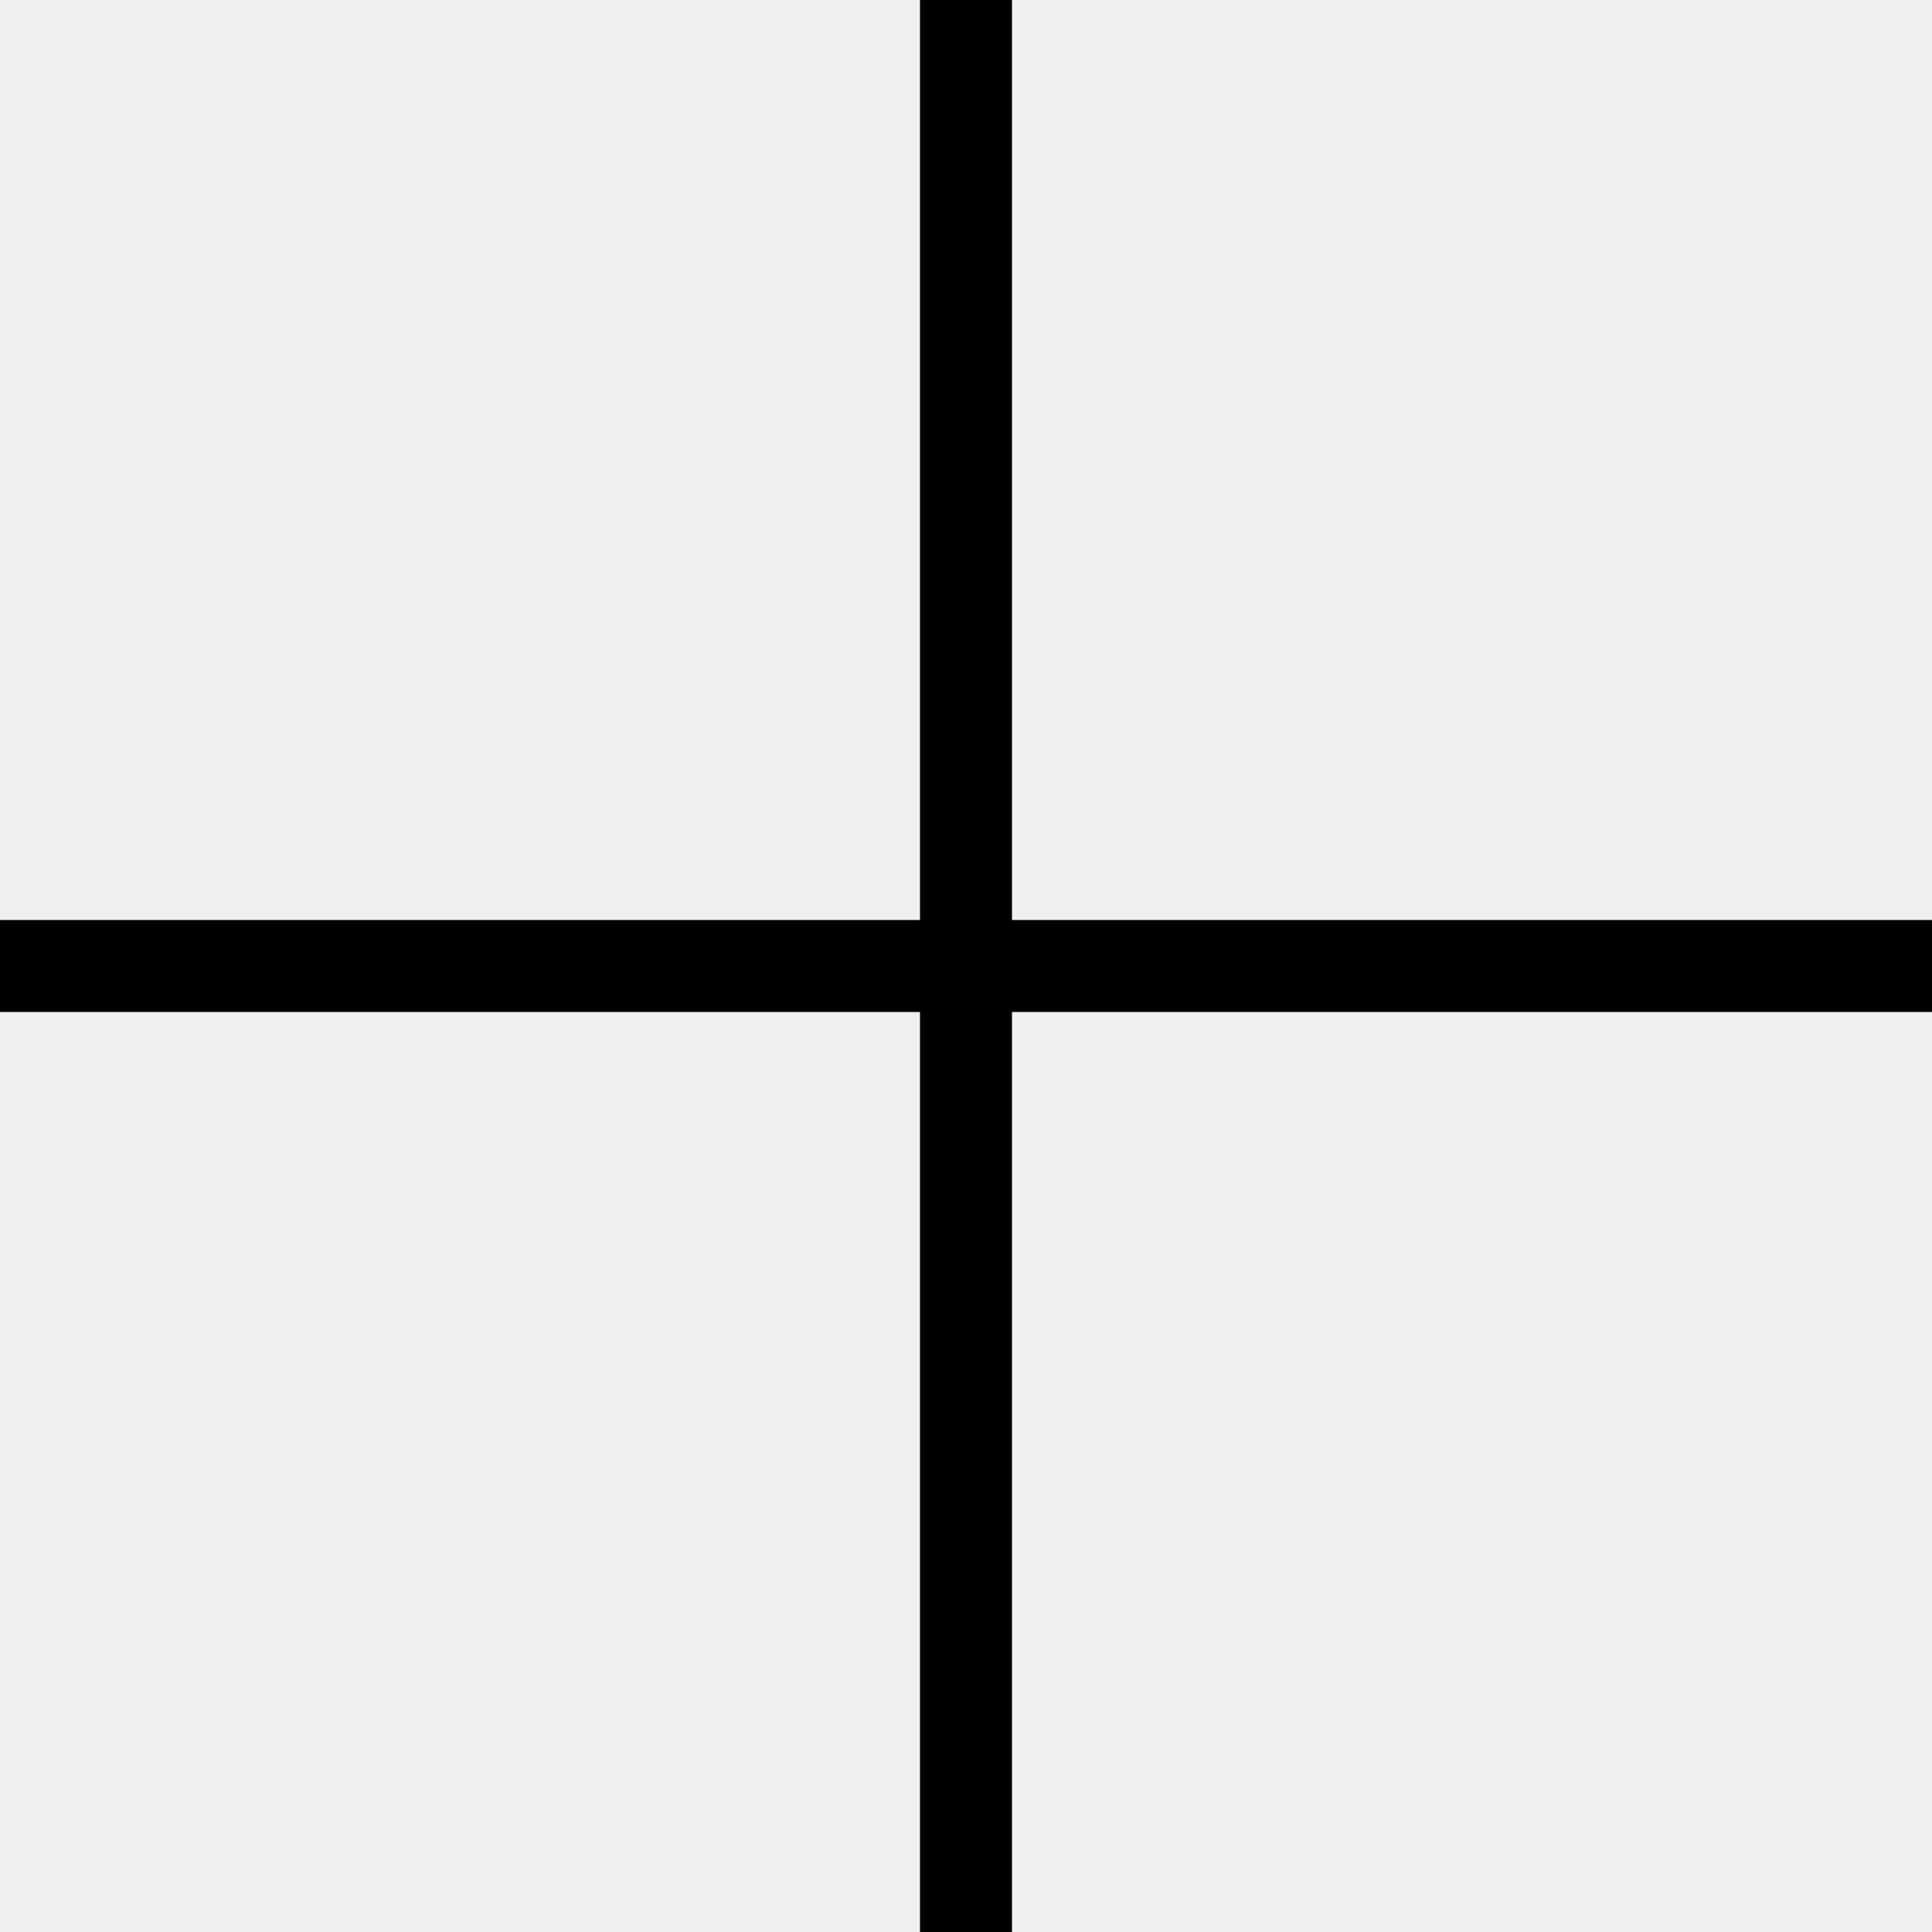
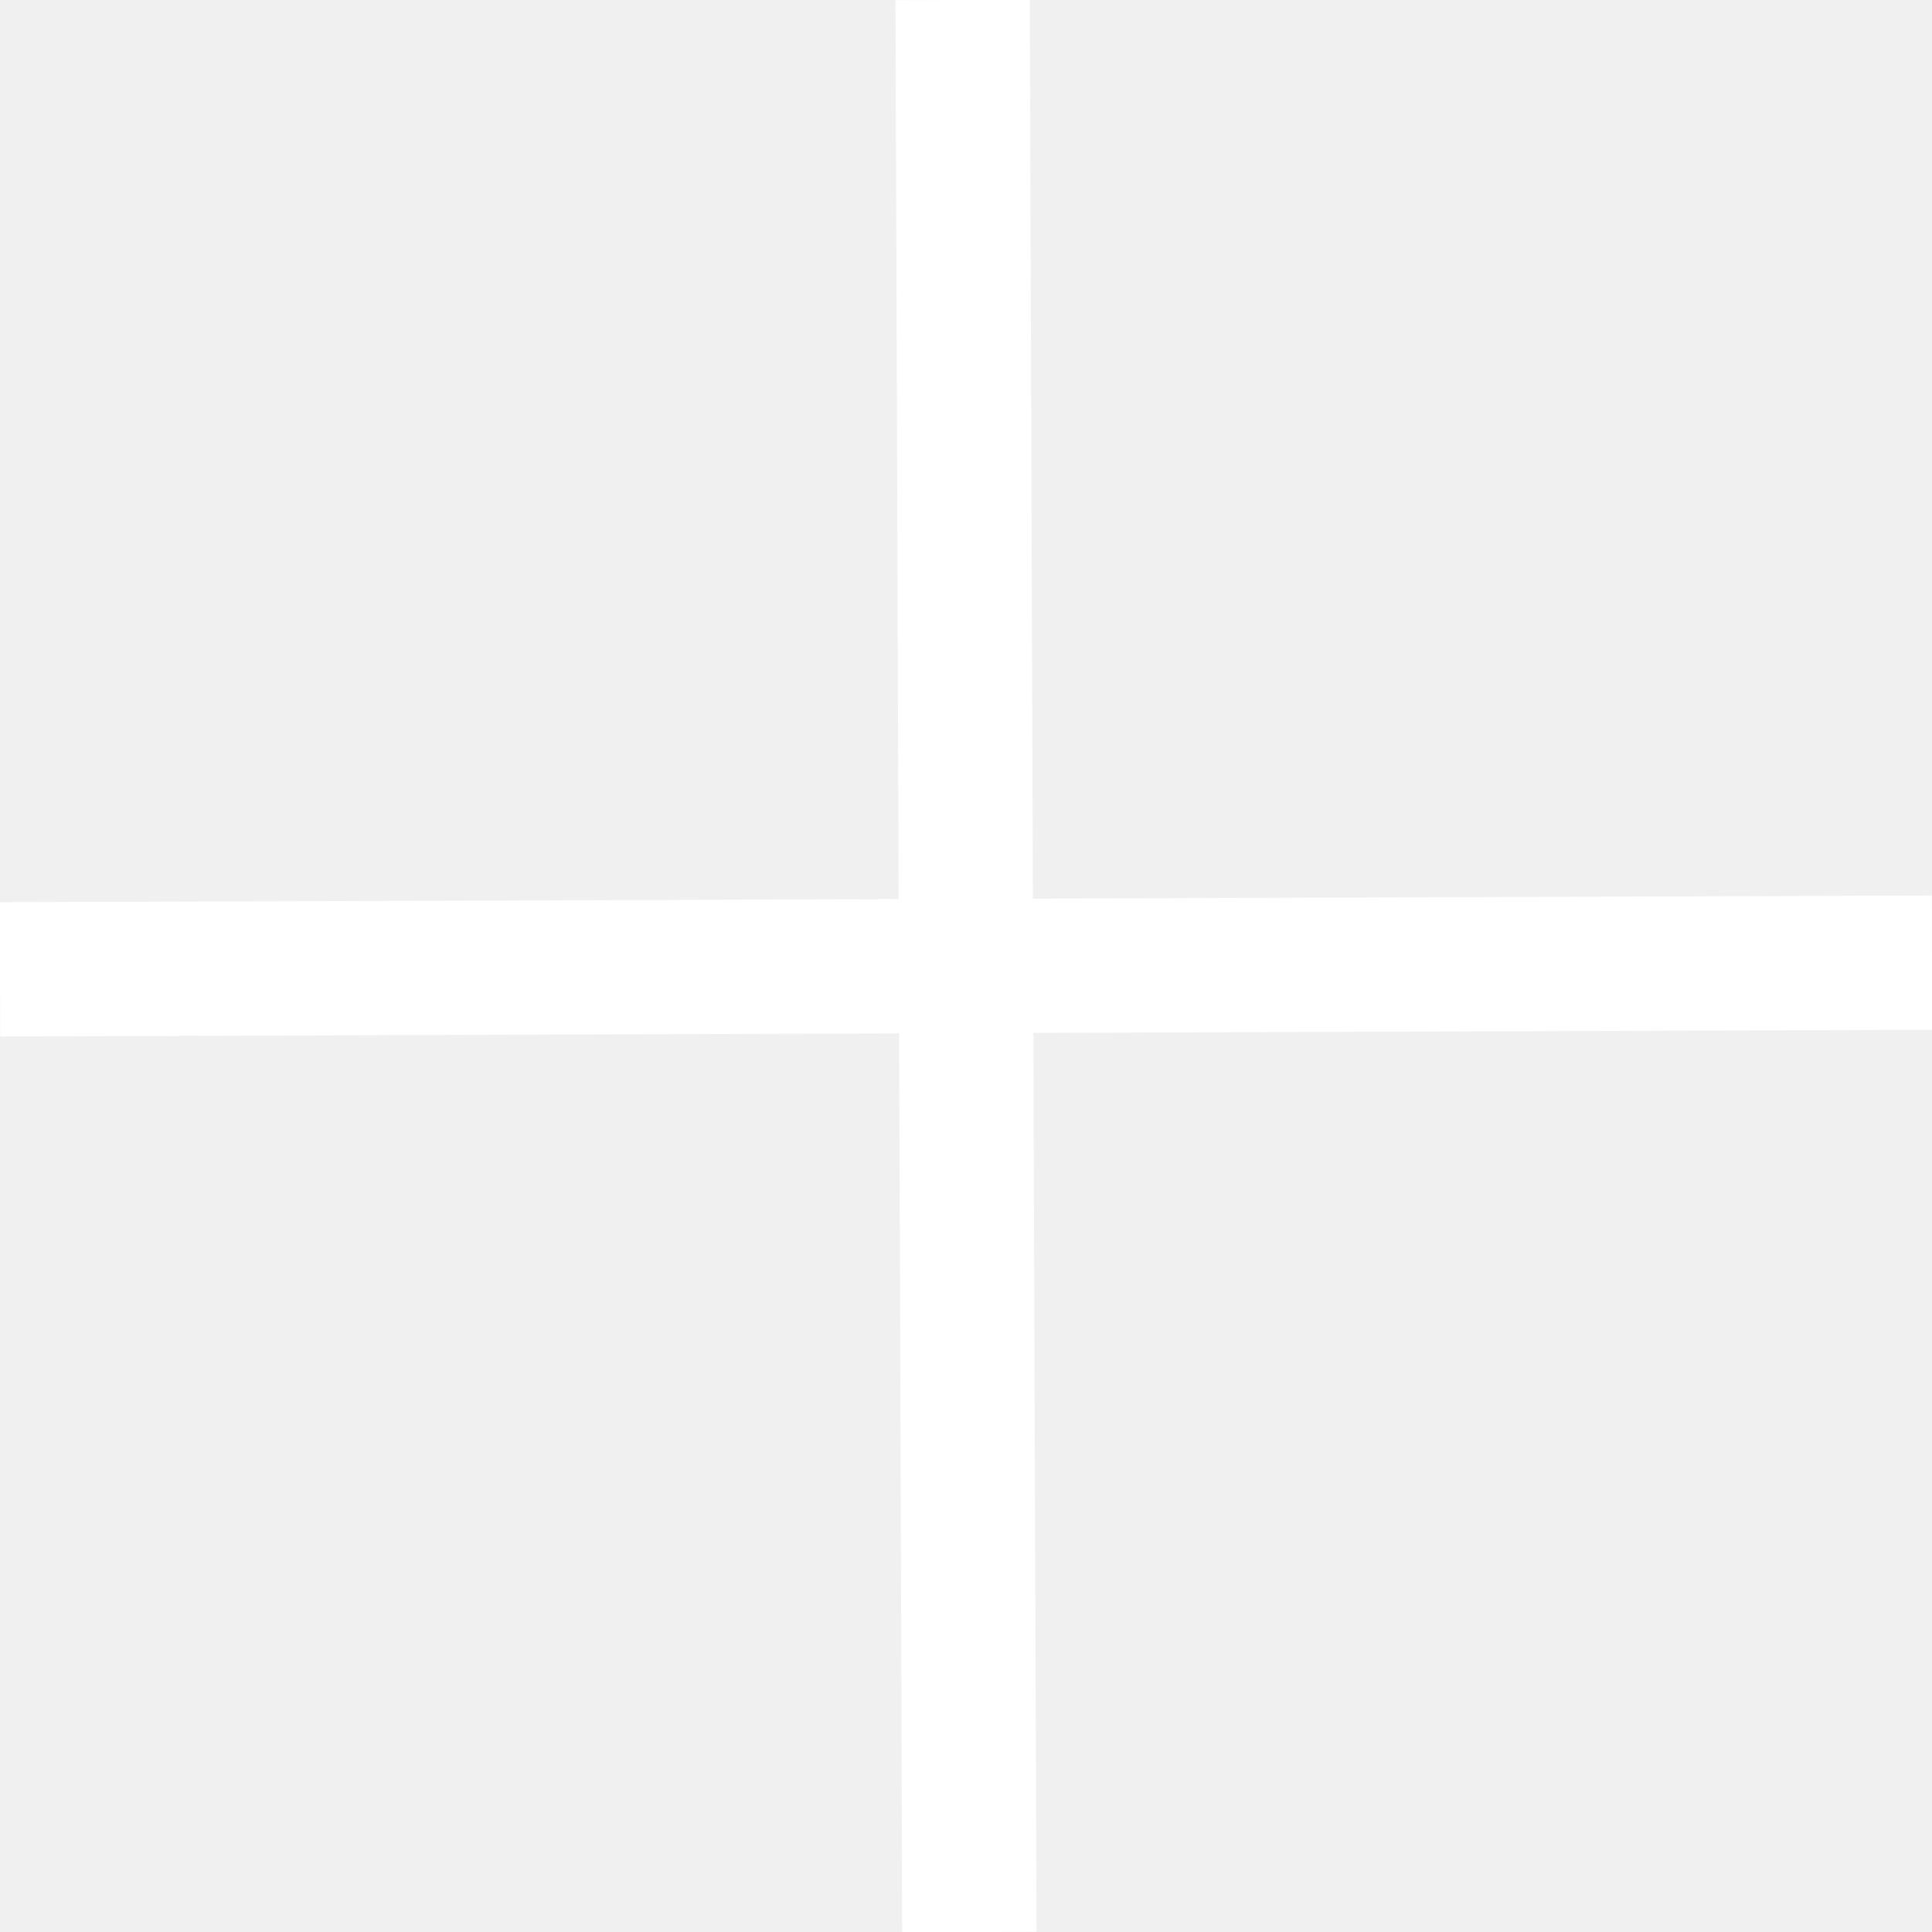
- <svg xmlns="http://www.w3.org/2000/svg" version="1.1" id="Capa_1" x="0px" y="0px" viewBox="0 0 42 42" style="enable-background:new 0 0 42 42;" xml:space="preserve">
-   <polygon points="42,20 22,20 22,0 20,0 20,20 0,20 0,22 20,22 20,42 22,42 22,22 42,22 " />
-   <g>
- </g>
-   <g>
- </g>
-   <g>
- </g>
-   <g>
- </g>
-   <g>
- </g>
-   <g>
- </g>
-   <g>
- </g>
-   <g>
- </g>
-   <g>
- </g>
-   <g>
- </g>
-   <g>
- </g>
-   <g>
- </g>
-   <g>
- </g>
-   <g>
- </g>
-   <g>
- </g>
+ <svg xmlns="http://www.w3.org/2000/svg" id="Layer_1" data-name="Layer 1" viewBox="0 0 14.39 14.39">
+   <defs>
+     <style>.cls-1{fill:none;stroke:#fff;stroke-miterlimit:10;}</style>
+   </defs>
+   <line class="cls-1" y1="7.22" x2="14.39" y2="7.17" />
+   <line class="cls-1" x1="7.22" y1="14.39" x2="7.17" />
</svg>
